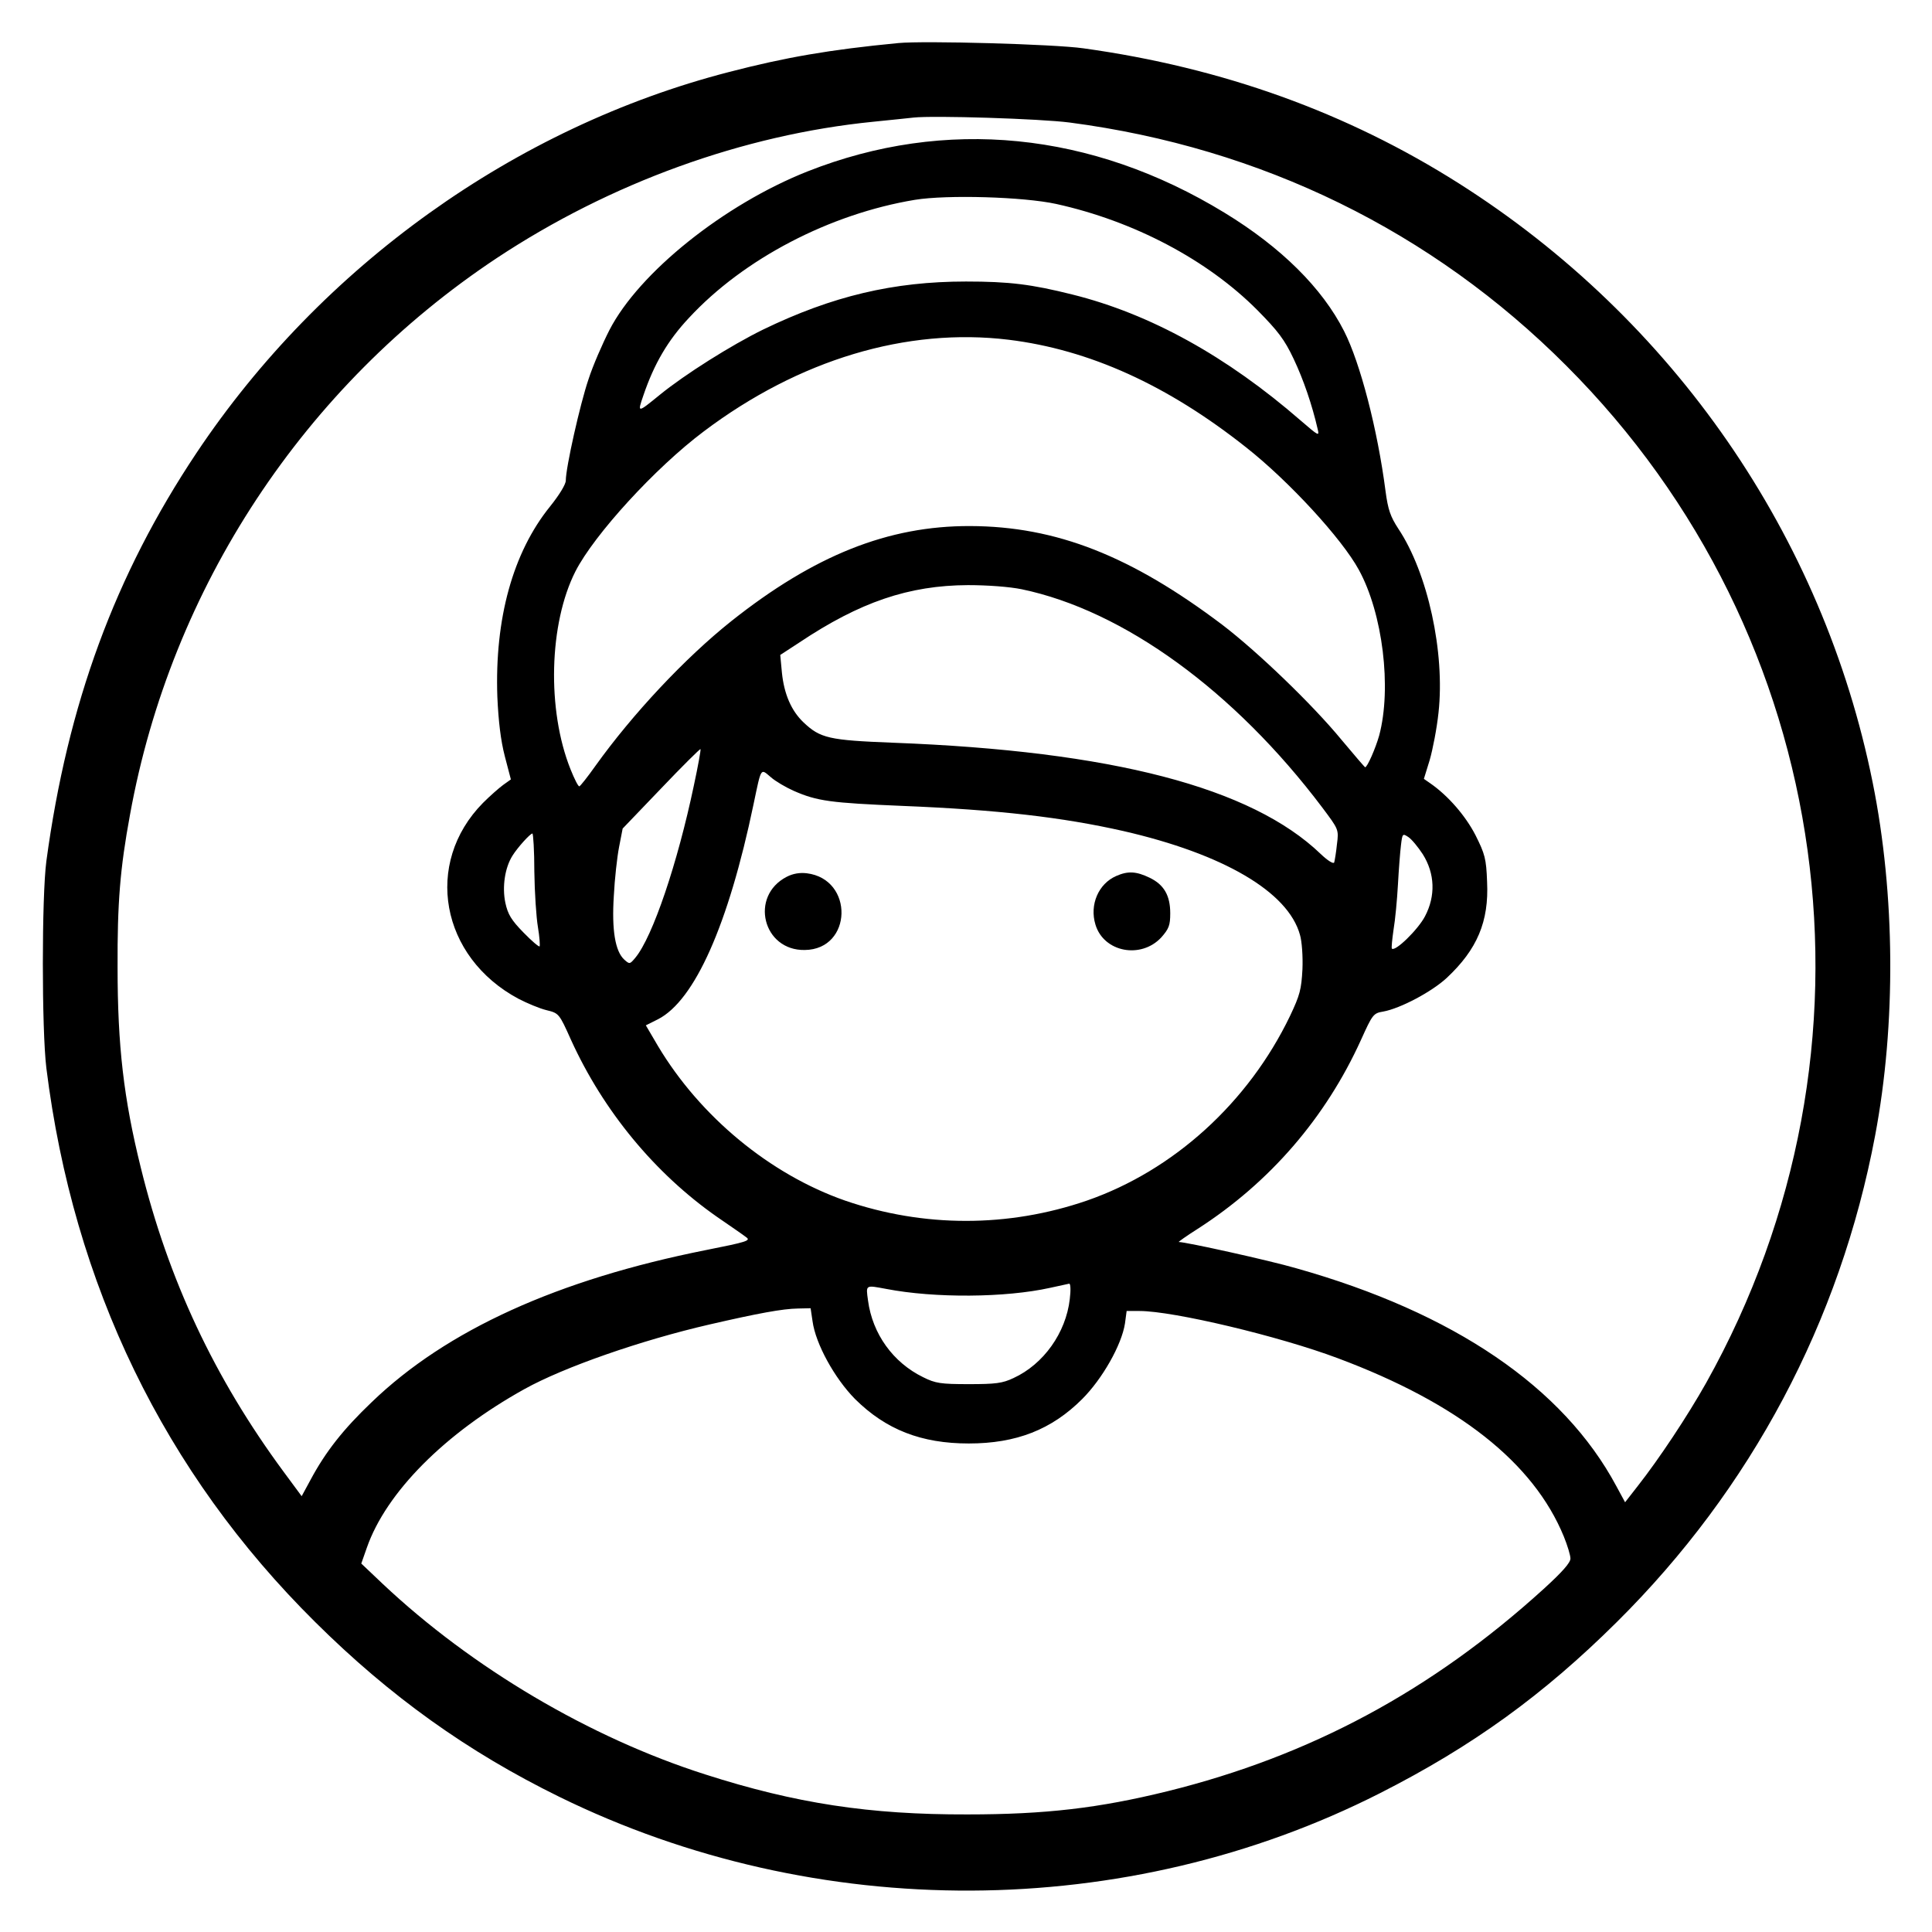
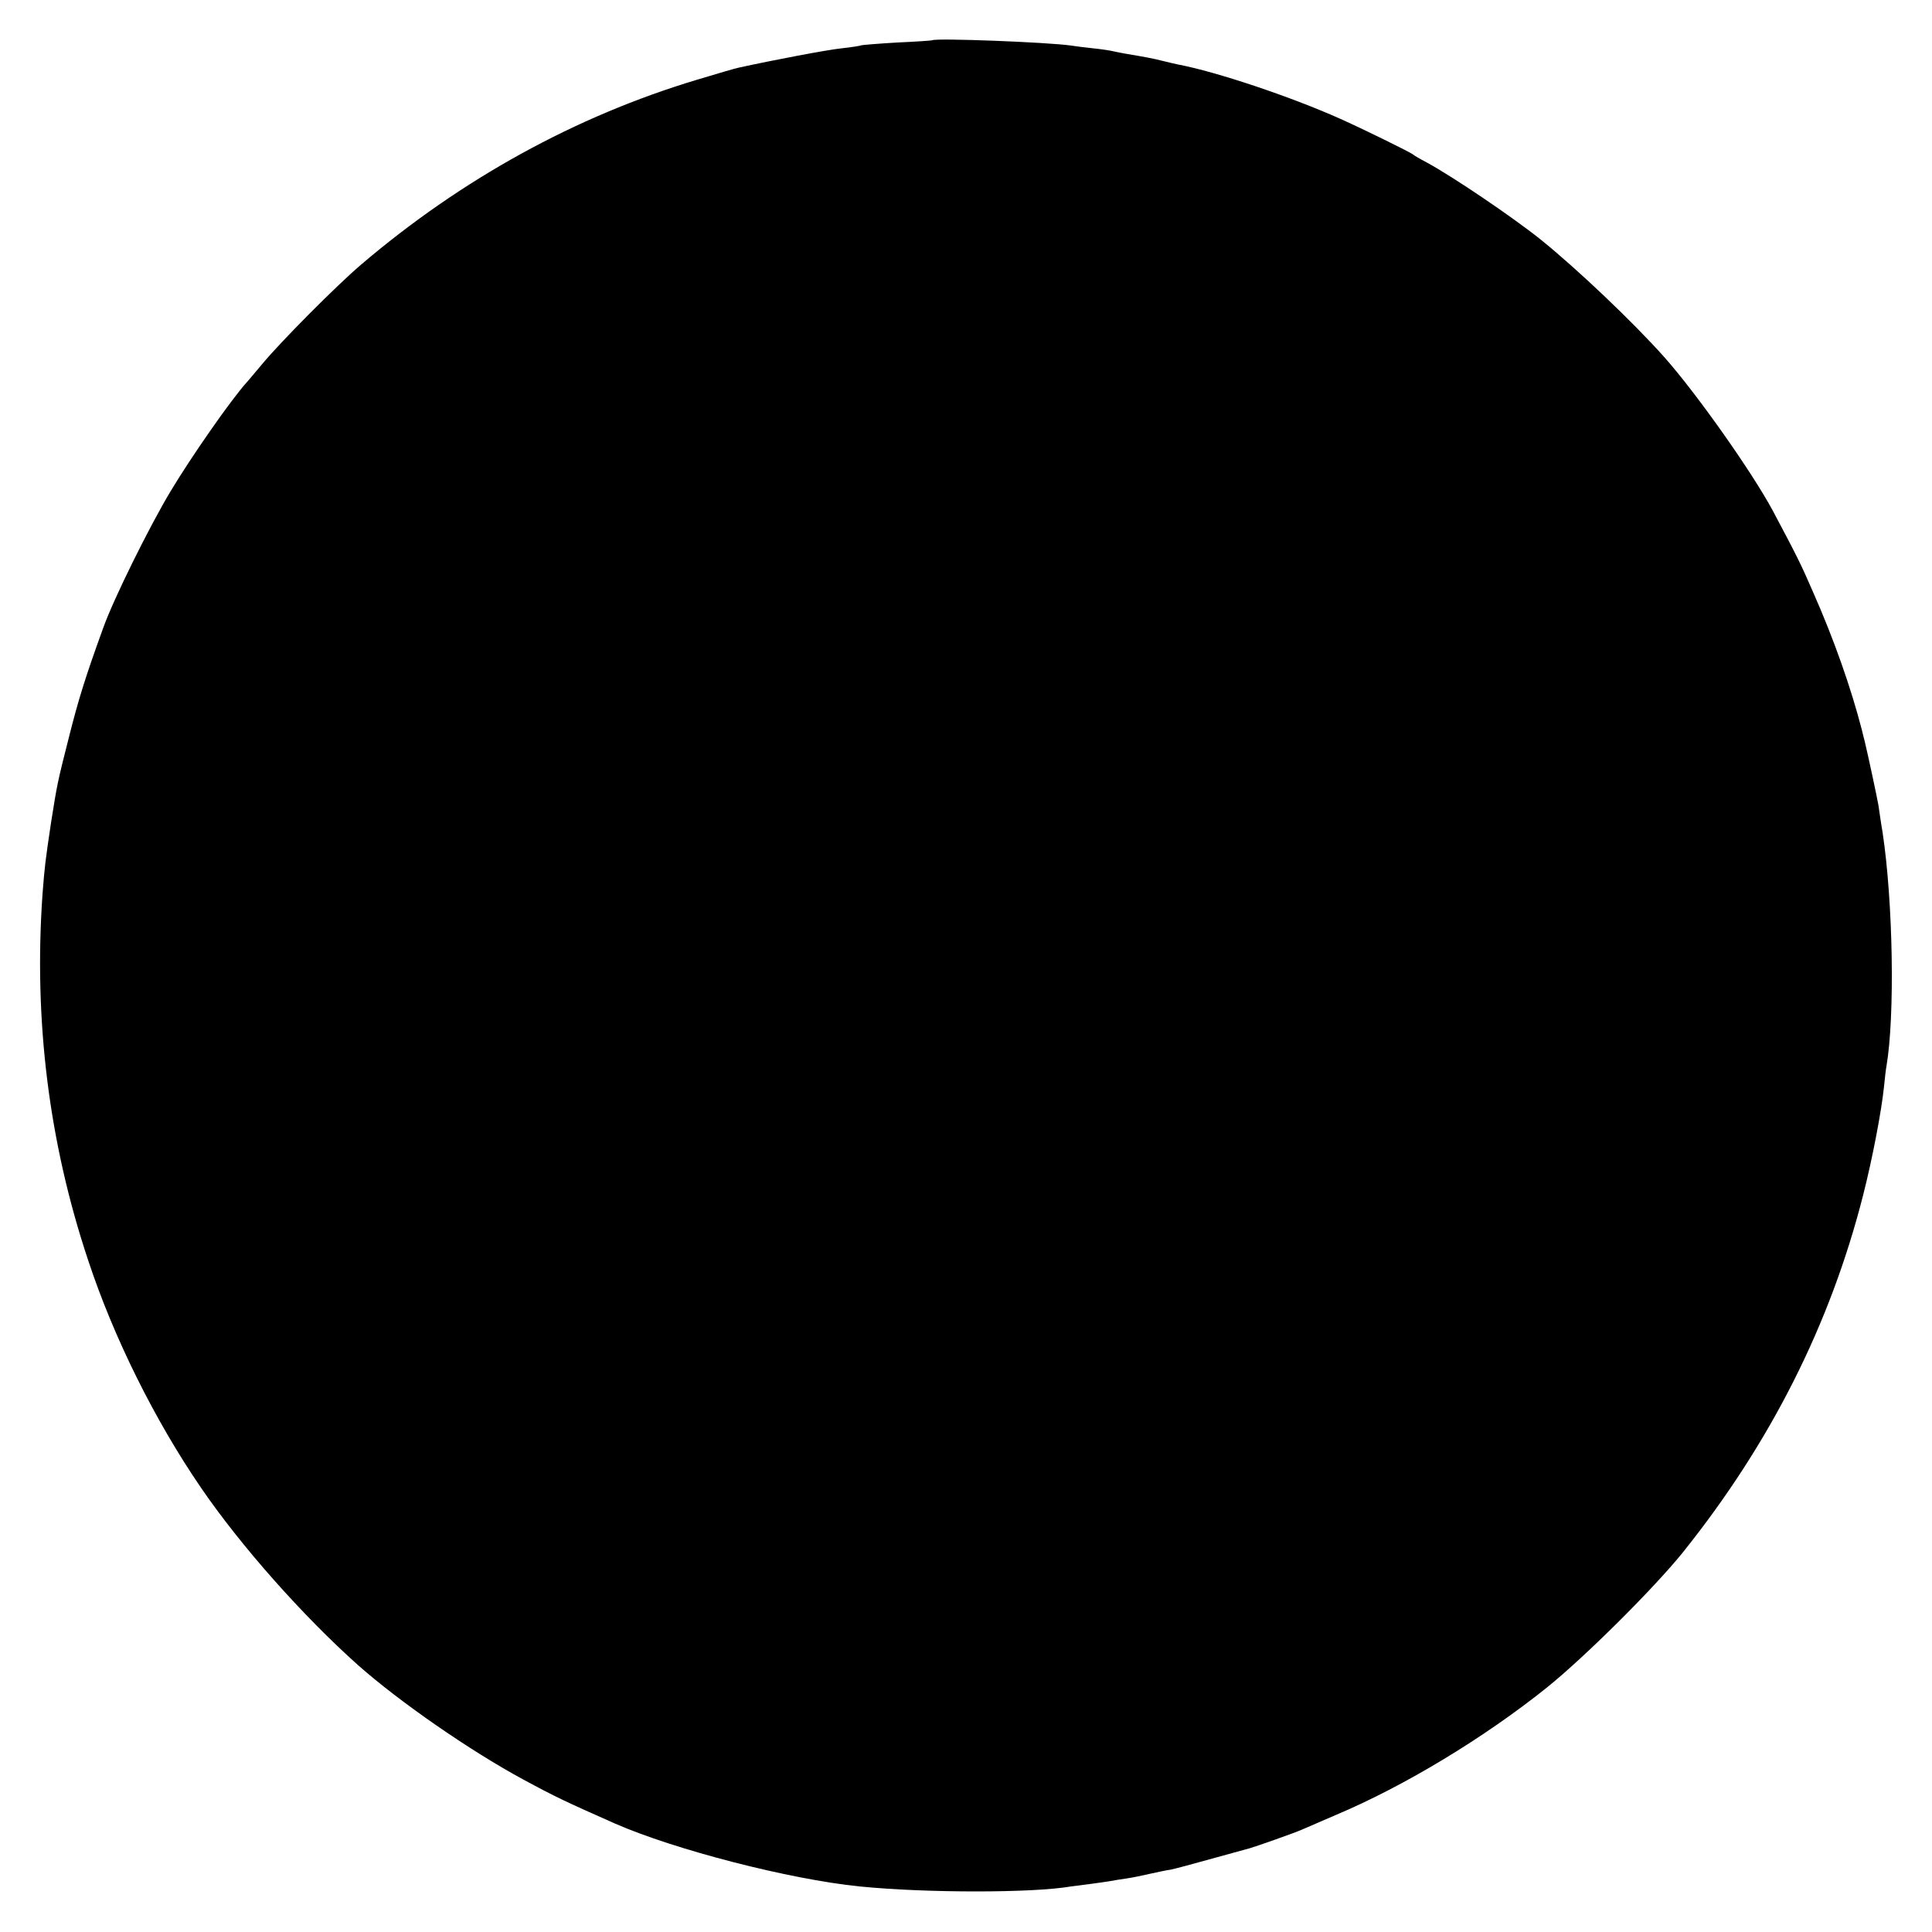
<svg xmlns="http://www.w3.org/2000/svg" version="1.0" width="700pt" height="700pt" viewBox="0 0 700 700" preserveAspectRatio="xMidYMid meet">
  <g transform="translate(0,700) scale(0.1,-0.1)" fill="#000000" stroke="none">
-     <path d="M3255 6844 c-250 -24 -410 -52 -614 -105 -775 -200 -1477 -703 -1929 -1380 -295 -442 -467 -909 -544 -1479 -17 -128 -17 -612 0 -750 98 -786 427 -1465 974 -2007 271 -269 552 -470 884 -633 933 -458 2056 -453 2974 13 335 170 592 356 858 620 487 483 809 1089 936 1763 76 403 73 873 -9 1279 -180 894 -722 1678 -1500 2171 -404 256 -855 419 -1360 489 -105 15 -576 28 -670 19z m621 -288 c694 -91 1312 -393 1799 -881 978 -978 1184 -2475 507 -3685 -68 -121 -171 -276 -248 -374 l-46 -59 -32 59 c-192 358 -588 628 -1160 789 -96 28 -399 95 -425 95 -3 0 28 22 69 48 261 168 463 402 591 684 42 93 45 97 81 103 61 11 175 71 230 122 110 103 153 204 146 348 -3 84 -8 101 -42 169 -36 70 -99 143 -164 188 l-23 16 21 68 c11 38 26 115 32 172 24 218 -39 507 -146 667 -28 43 -37 68 -46 136 -29 224 -92 465 -150 579 -79 156 -228 304 -433 429 -481 294 -1012 347 -1511 150 -303 -120 -611 -367 -718 -575 -25 -49 -60 -129 -76 -179 -30 -88 -82 -319 -82 -366 0 -14 -24 -53 -57 -94 -135 -167 -201 -407 -191 -690 4 -88 12 -157 27 -215 l22 -84 -28 -20 c-15 -11 -48 -40 -73 -65 -216 -219 -154 -559 129 -710 31 -16 76 -35 101 -41 45 -11 46 -12 89 -108 117 -257 303 -483 529 -641 48 -33 96 -66 106 -74 17 -12 1 -17 -145 -46 -538 -107 -941 -290 -1212 -551 -104 -99 -168 -181 -222 -282 l-32 -59 -65 88 c-251 340 -418 696 -518 1103 -62 250 -84 442 -84 725 -1 233 9 358 45 553 149 823 631 1554 1329 2017 411 272 892 447 1365 494 61 6 126 13 145 15 71 8 459 -4 566 -18z m-49 -295 c281 -62 547 -202 729 -385 74 -75 98 -106 131 -176 36 -76 67 -167 87 -254 7 -28 4 -26 -61 30 -268 233 -546 387 -828 457 -148 37 -228 47 -385 47 -263 0 -485 -53 -735 -174 -116 -57 -283 -162 -375 -237 -81 -66 -81 -66 -59 -2 39 115 89 200 165 281 199 215 511 377 819 428 117 19 393 11 512 -15z m-172 -492 c292 -36 575 -164 860 -390 155 -122 347 -331 408 -443 87 -158 120 -429 74 -601 -13 -46 -43 -115 -51 -115 -1 0 -40 45 -85 99 -106 129 -305 320 -432 417 -331 250 -602 357 -914 358 -297 1 -565 -106 -866 -345 -167 -133 -357 -336 -491 -523 -29 -41 -56 -75 -59 -75 -4 -1 -18 27 -32 62 -86 215 -78 528 18 717 68 133 289 375 465 507 345 260 735 377 1105 332z m47 -904 c369 -77 770 -368 1089 -791 59 -79 60 -79 53 -133 -3 -30 -8 -59 -10 -66 -3 -6 -24 7 -49 31 -251 241 -756 373 -1550 403 -231 9 -263 16 -324 74 -44 42 -70 102 -78 180 l-6 64 69 45 c220 147 397 207 611 208 72 0 151 -6 195 -15z m-1188 -711 c-59 -281 -149 -548 -212 -624 -20 -24 -21 -24 -40 -7 -33 30 -46 107 -38 231 3 61 12 141 19 177 l13 67 139 145 c77 81 141 144 143 143 2 -2 -9 -62 -24 -132z m361 -19 c86 -38 135 -44 396 -55 345 -14 578 -41 799 -91 362 -83 597 -220 640 -376 7 -23 11 -79 9 -125 -4 -73 -9 -93 -45 -169 -151 -314 -422 -560 -736 -669 -285 -98 -591 -98 -876 0 -272 95 -525 304 -678 560 l-44 75 44 22 c133 68 255 342 346 778 29 138 25 131 63 99 17 -15 55 -37 82 -49z m-939 -293 c1 -75 7 -166 13 -201 6 -36 8 -67 6 -70 -3 -2 -29 20 -59 51 -43 44 -56 65 -65 107 -12 57 -2 127 26 171 18 29 64 80 72 80 3 0 7 -62 7 -138z m3219 63 c44 -70 47 -151 8 -225 -25 -48 -108 -129 -120 -117 -2 3 1 33 6 68 6 35 13 109 16 164 3 55 8 119 11 143 5 42 6 43 27 29 12 -8 35 -36 52 -62z m-1279 -1612 c-14 -122 -95 -236 -204 -286 -40 -19 -65 -22 -162 -22 -102 0 -121 3 -165 25 -109 53 -184 157 -200 278 -8 58 -10 56 66 42 176 -34 432 -32 594 4 33 7 64 14 69 15 5 0 6 -24 2 -56z m-932 -80 c11 -82 80 -207 154 -282 112 -111 240 -161 412 -161 172 0 300 50 411 161 73 73 143 196 155 274 l6 45 47 0 c122 0 505 -91 718 -171 436 -163 709 -378 819 -646 13 -32 24 -68 24 -80 0 -15 -30 -49 -97 -110 -406 -369 -846 -605 -1363 -733 -248 -61 -441 -84 -725 -84 -354 -1 -623 40 -950 145 -417 133 -844 385 -1168 690 l-78 74 20 57 c70 201 283 415 571 575 144 80 423 177 670 234 178 41 265 57 321 58 l46 1 7 -47z" />
-     <path d="M2850 3823 c-135 -70 -86 -268 66 -265 173 2 179 257 7 278 -25 3 -50 -1 -73 -13z" />
-     <path d="M4044 3826 c-64 -28 -97 -104 -75 -176 30 -100 165 -126 239 -46 27 31 32 43 32 87 0 65 -23 104 -75 129 -48 23 -78 25 -121 6z" />
+     <path d="M3377 6854 c-1 -1 -58 -5 -126 -8 -69 -4 -127 -9 -130 -10 -3 -2 -35 -7 -71 -11 -51 -5 -255 -44 -373 -70 -11 -2 -79 -22 -152 -44 -439 -132 -852 -359 -1217 -670 -87 -74 -290 -278 -358 -360 -25 -29 -49 -59 -55 -65 -58 -64 -202 -271 -277 -396 -78 -130 -207 -391 -244 -495 -65 -179 -90 -260 -124 -395 -43 -169 -43 -172 -65 -310 -21 -141 -23 -157 -31 -260 -32 -456 23 -899 165 -1325 93 -282 242 -581 409 -825 145 -212 369 -464 568 -642 150 -133 405 -310 599 -415 120 -65 155 -81 333 -160 217 -95 631 -202 887 -228 241 -24 627 -24 765 0 14 2 45 6 70 9 25 3 56 8 70 10 14 3 42 7 62 10 21 3 59 11 85 17 27 6 60 13 75 15 15 3 82 21 150 40 68 19 130 36 138 38 24 7 163 56 185 66 11 5 67 29 125 54 249 105 538 280 765 462 139 112 387 359 492 489 318 397 534 826 653 1293 34 133 67 306 76 394 3 31 7 65 9 75 31 182 24 595 -14 847 -6 34 -12 78 -15 98 -5 29 -37 179 -50 233 -2 6 -6 24 -10 40 -39 151 -100 326 -177 500 -45 104 -60 133 -146 295 -76 141 -275 423 -392 555 -114 128 -316 320 -450 428 -100 80 -317 227 -411 278 -25 13 -47 26 -50 29 -7 7 -184 94 -265 130 -179 80 -448 170 -585 196 -14 3 -41 9 -60 14 -32 8 -52 12 -135 26 -16 3 -37 7 -45 9 -8 2 -40 7 -70 10 -30 3 -66 8 -80 10 -82 12 -492 28 -503 19z" />
  </g>
</svg>
